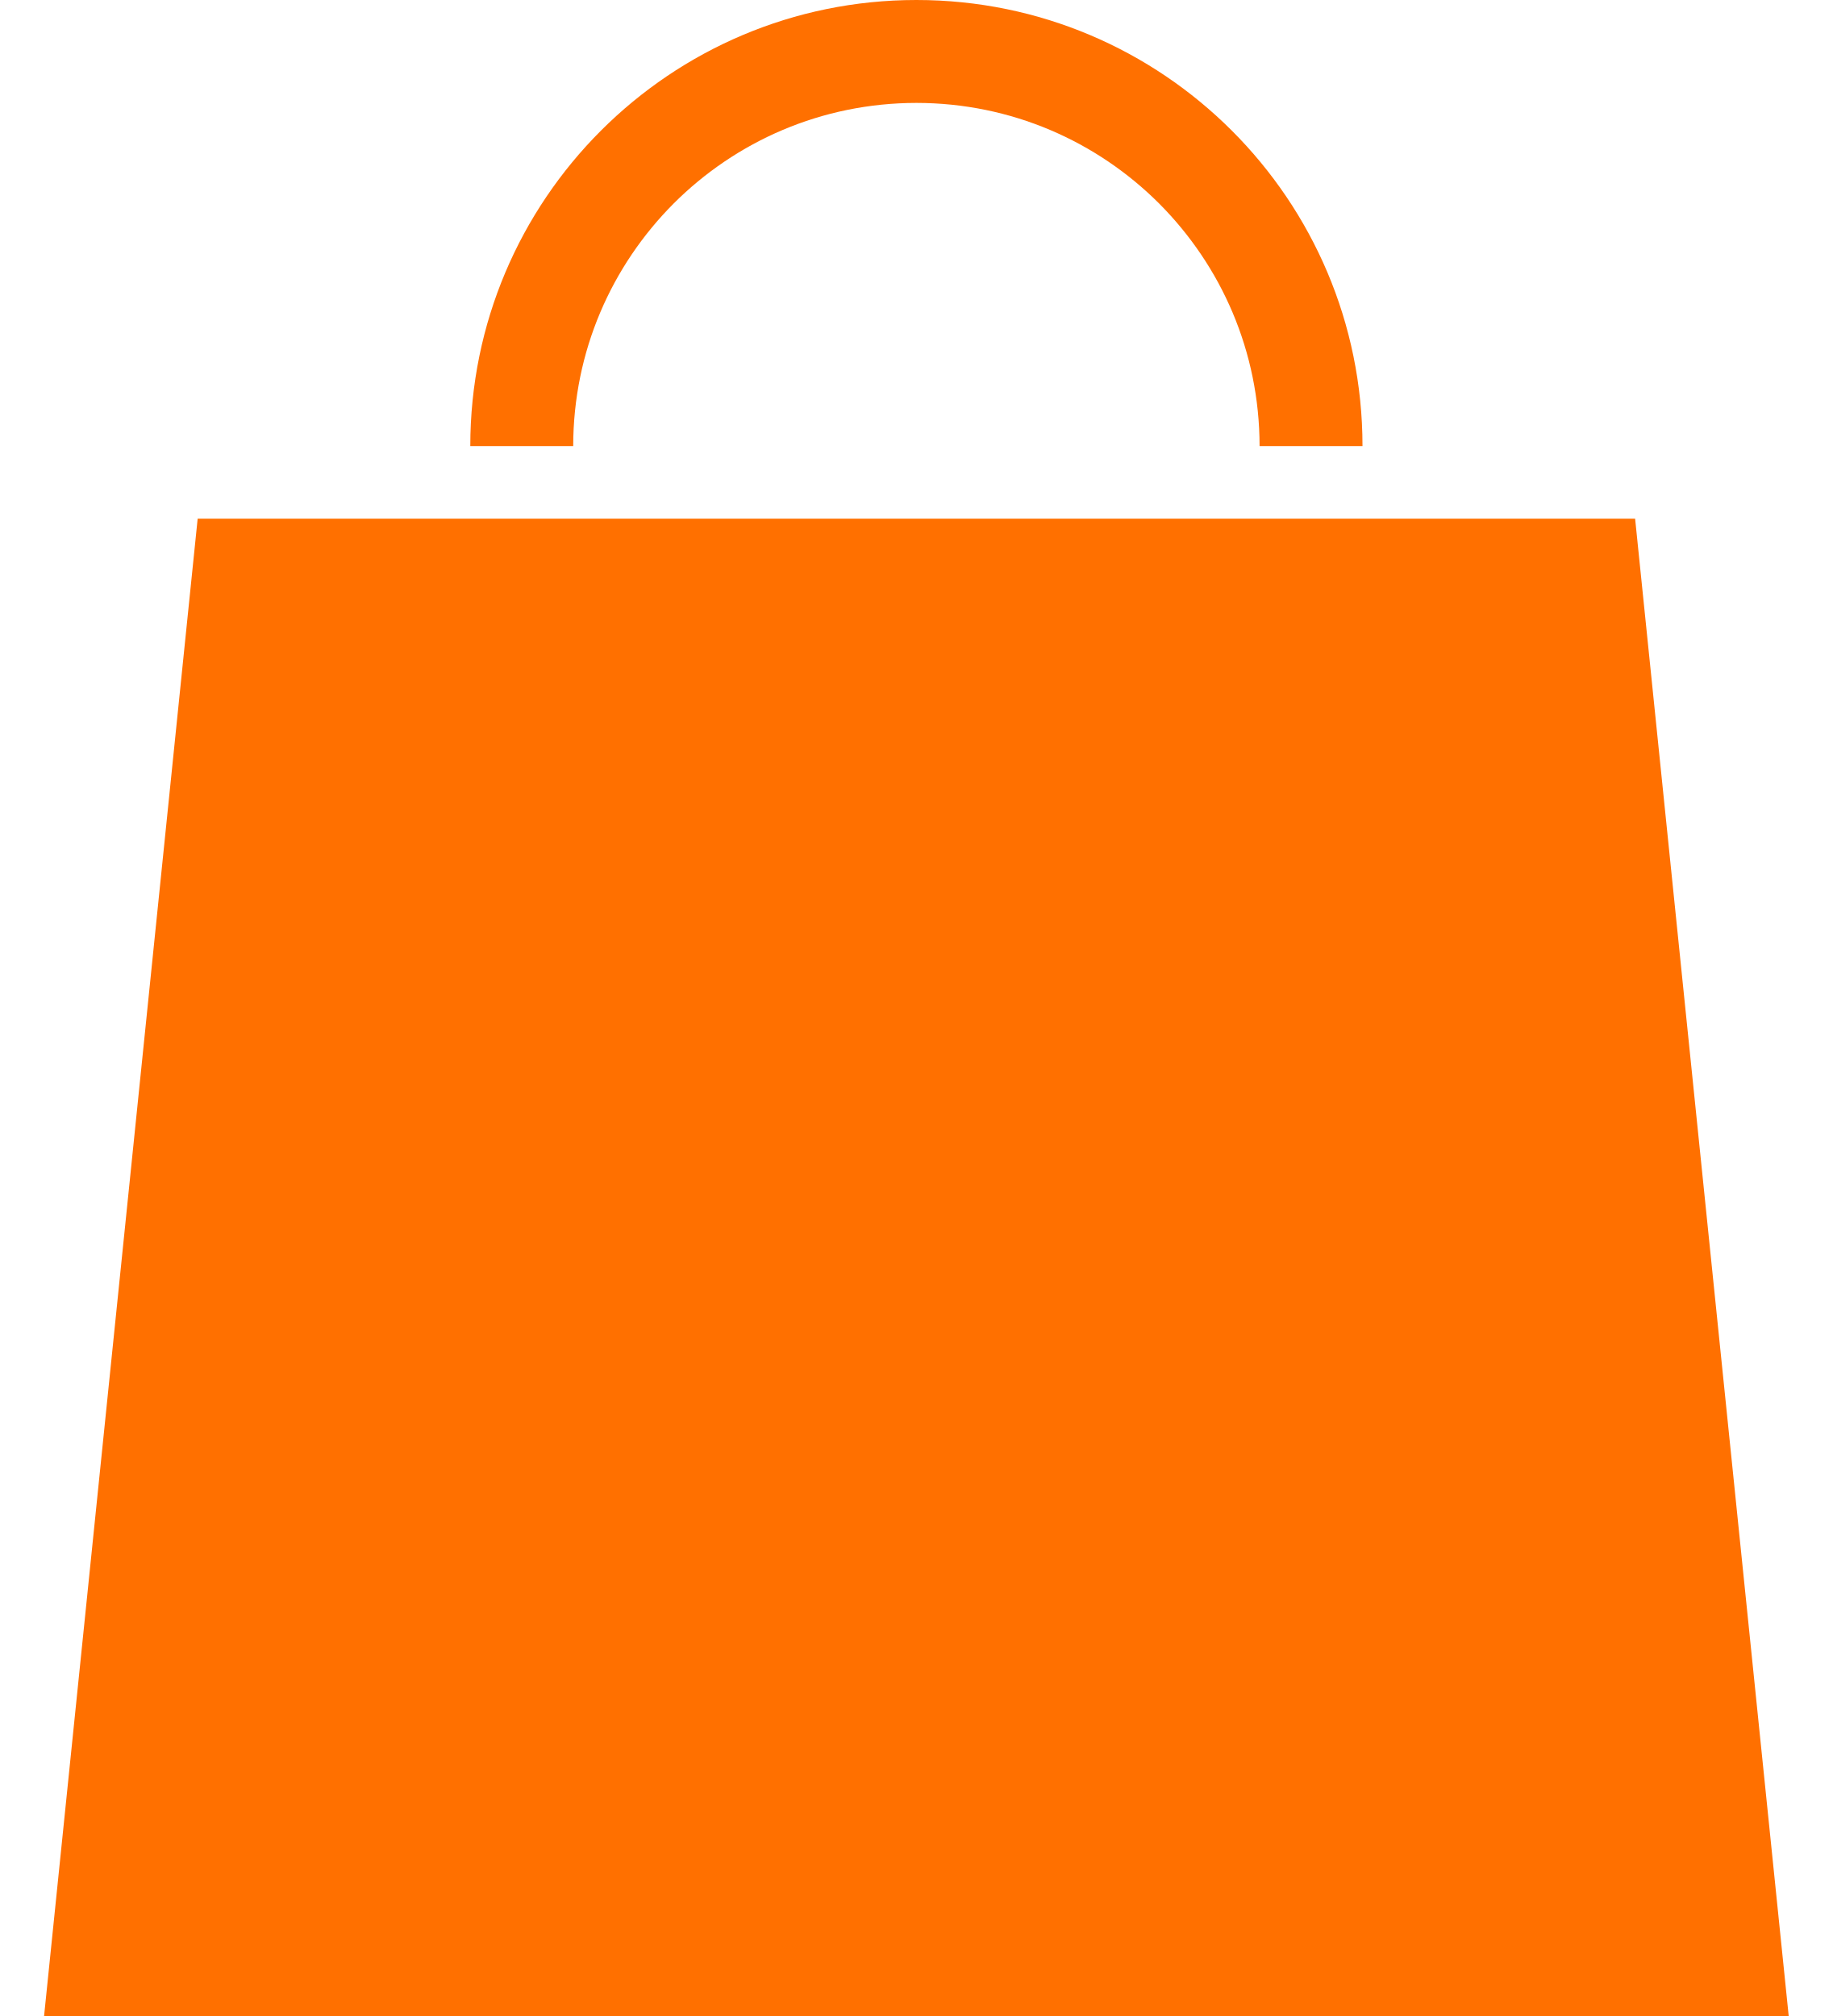
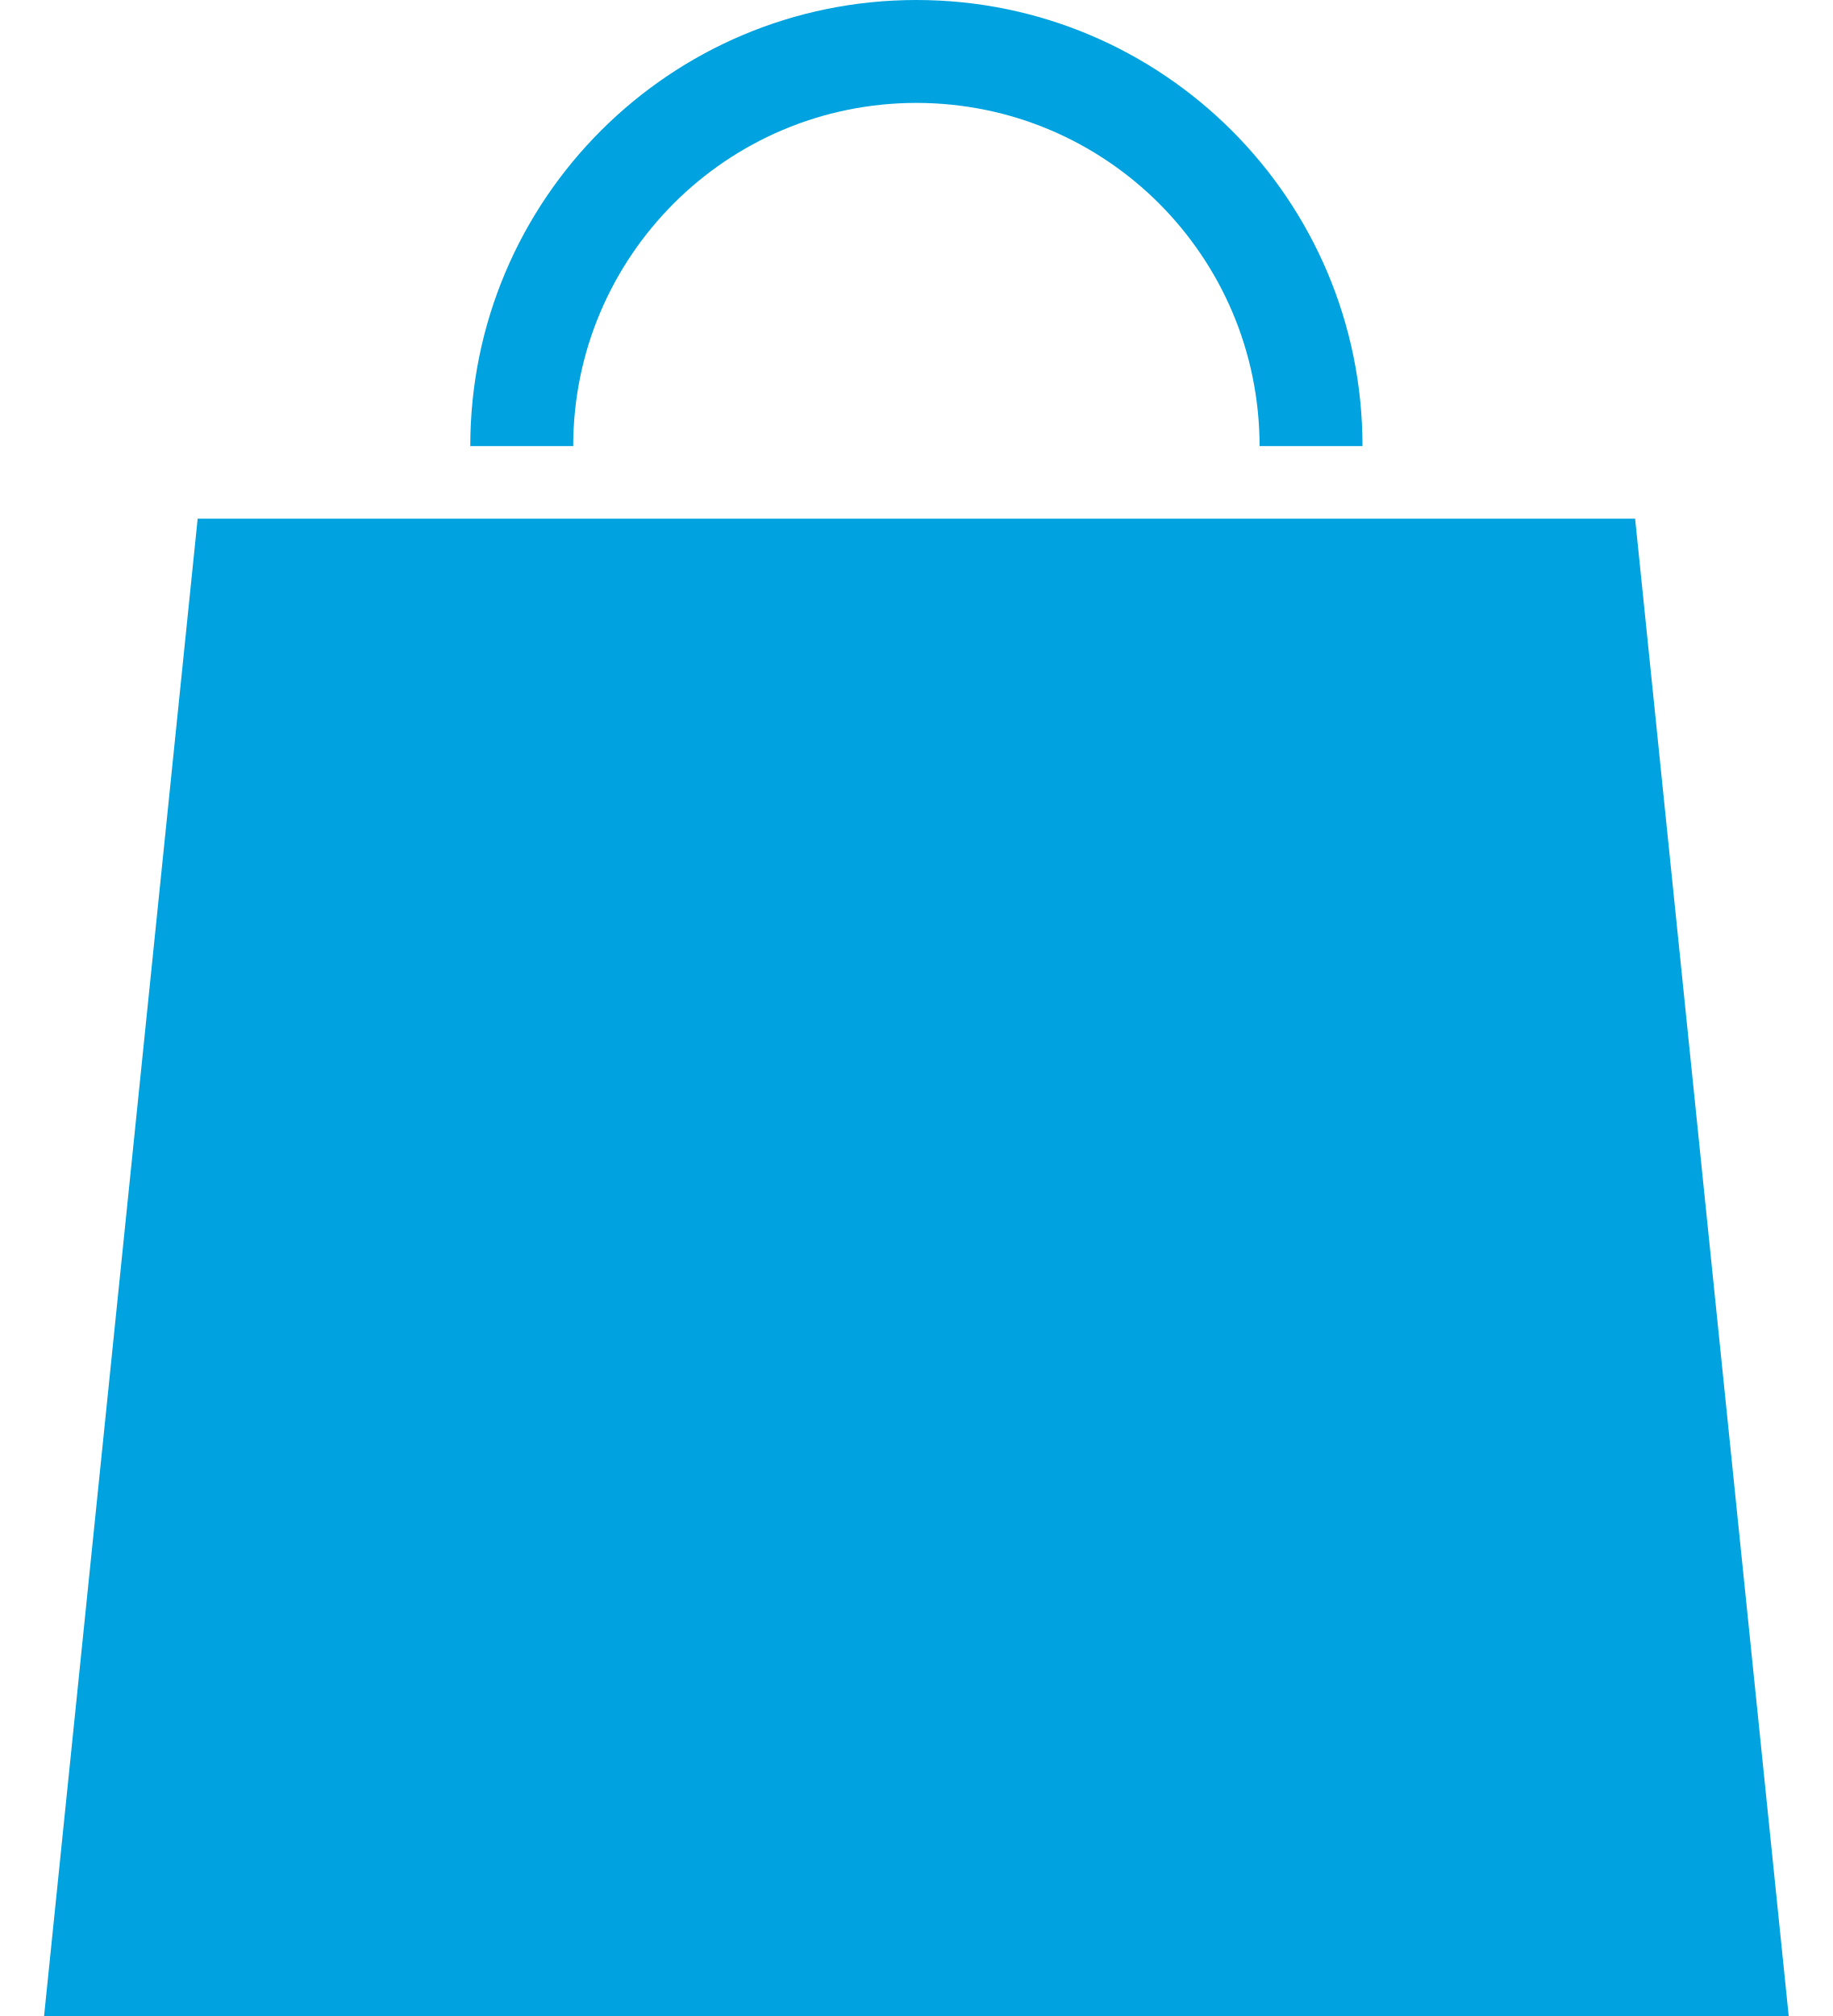
<svg xmlns="http://www.w3.org/2000/svg" width="20" height="22" viewBox="0 0 20 22" fill="none">
-   <path fill-rule="evenodd" clip-rule="evenodd" d="M10 1.123C8.964 1.124 8.031 1.542 7.352 2.22C6.674 2.9 6.256 3.832 6.255 4.868H5.132C5.132 2.179 7.311 0 10 0C12.689 0 14.868 2.179 14.868 4.868H13.745C13.744 3.832 13.326 2.9 12.648 2.22C11.969 1.542 11.036 1.124 10 1.123ZM2.157 5.66H17.843L19.519 22H0.481L2.157 5.66Z" fill="#FF7000" />
+   <path fill-rule="evenodd" clip-rule="evenodd" d="M10 1.123C8.964 1.124 8.031 1.542 7.352 2.22C6.674 2.9 6.256 3.832 6.255 4.868H5.132C5.132 2.179 7.311 0 10 0C12.689 0 14.868 2.179 14.868 4.868H13.745C13.744 3.832 13.326 2.9 12.648 2.22C11.969 1.542 11.036 1.124 10 1.123ZM2.157 5.66H17.843L19.519 22H0.481L2.157 5.66Z" fill="#00a3df" />
</svg>
